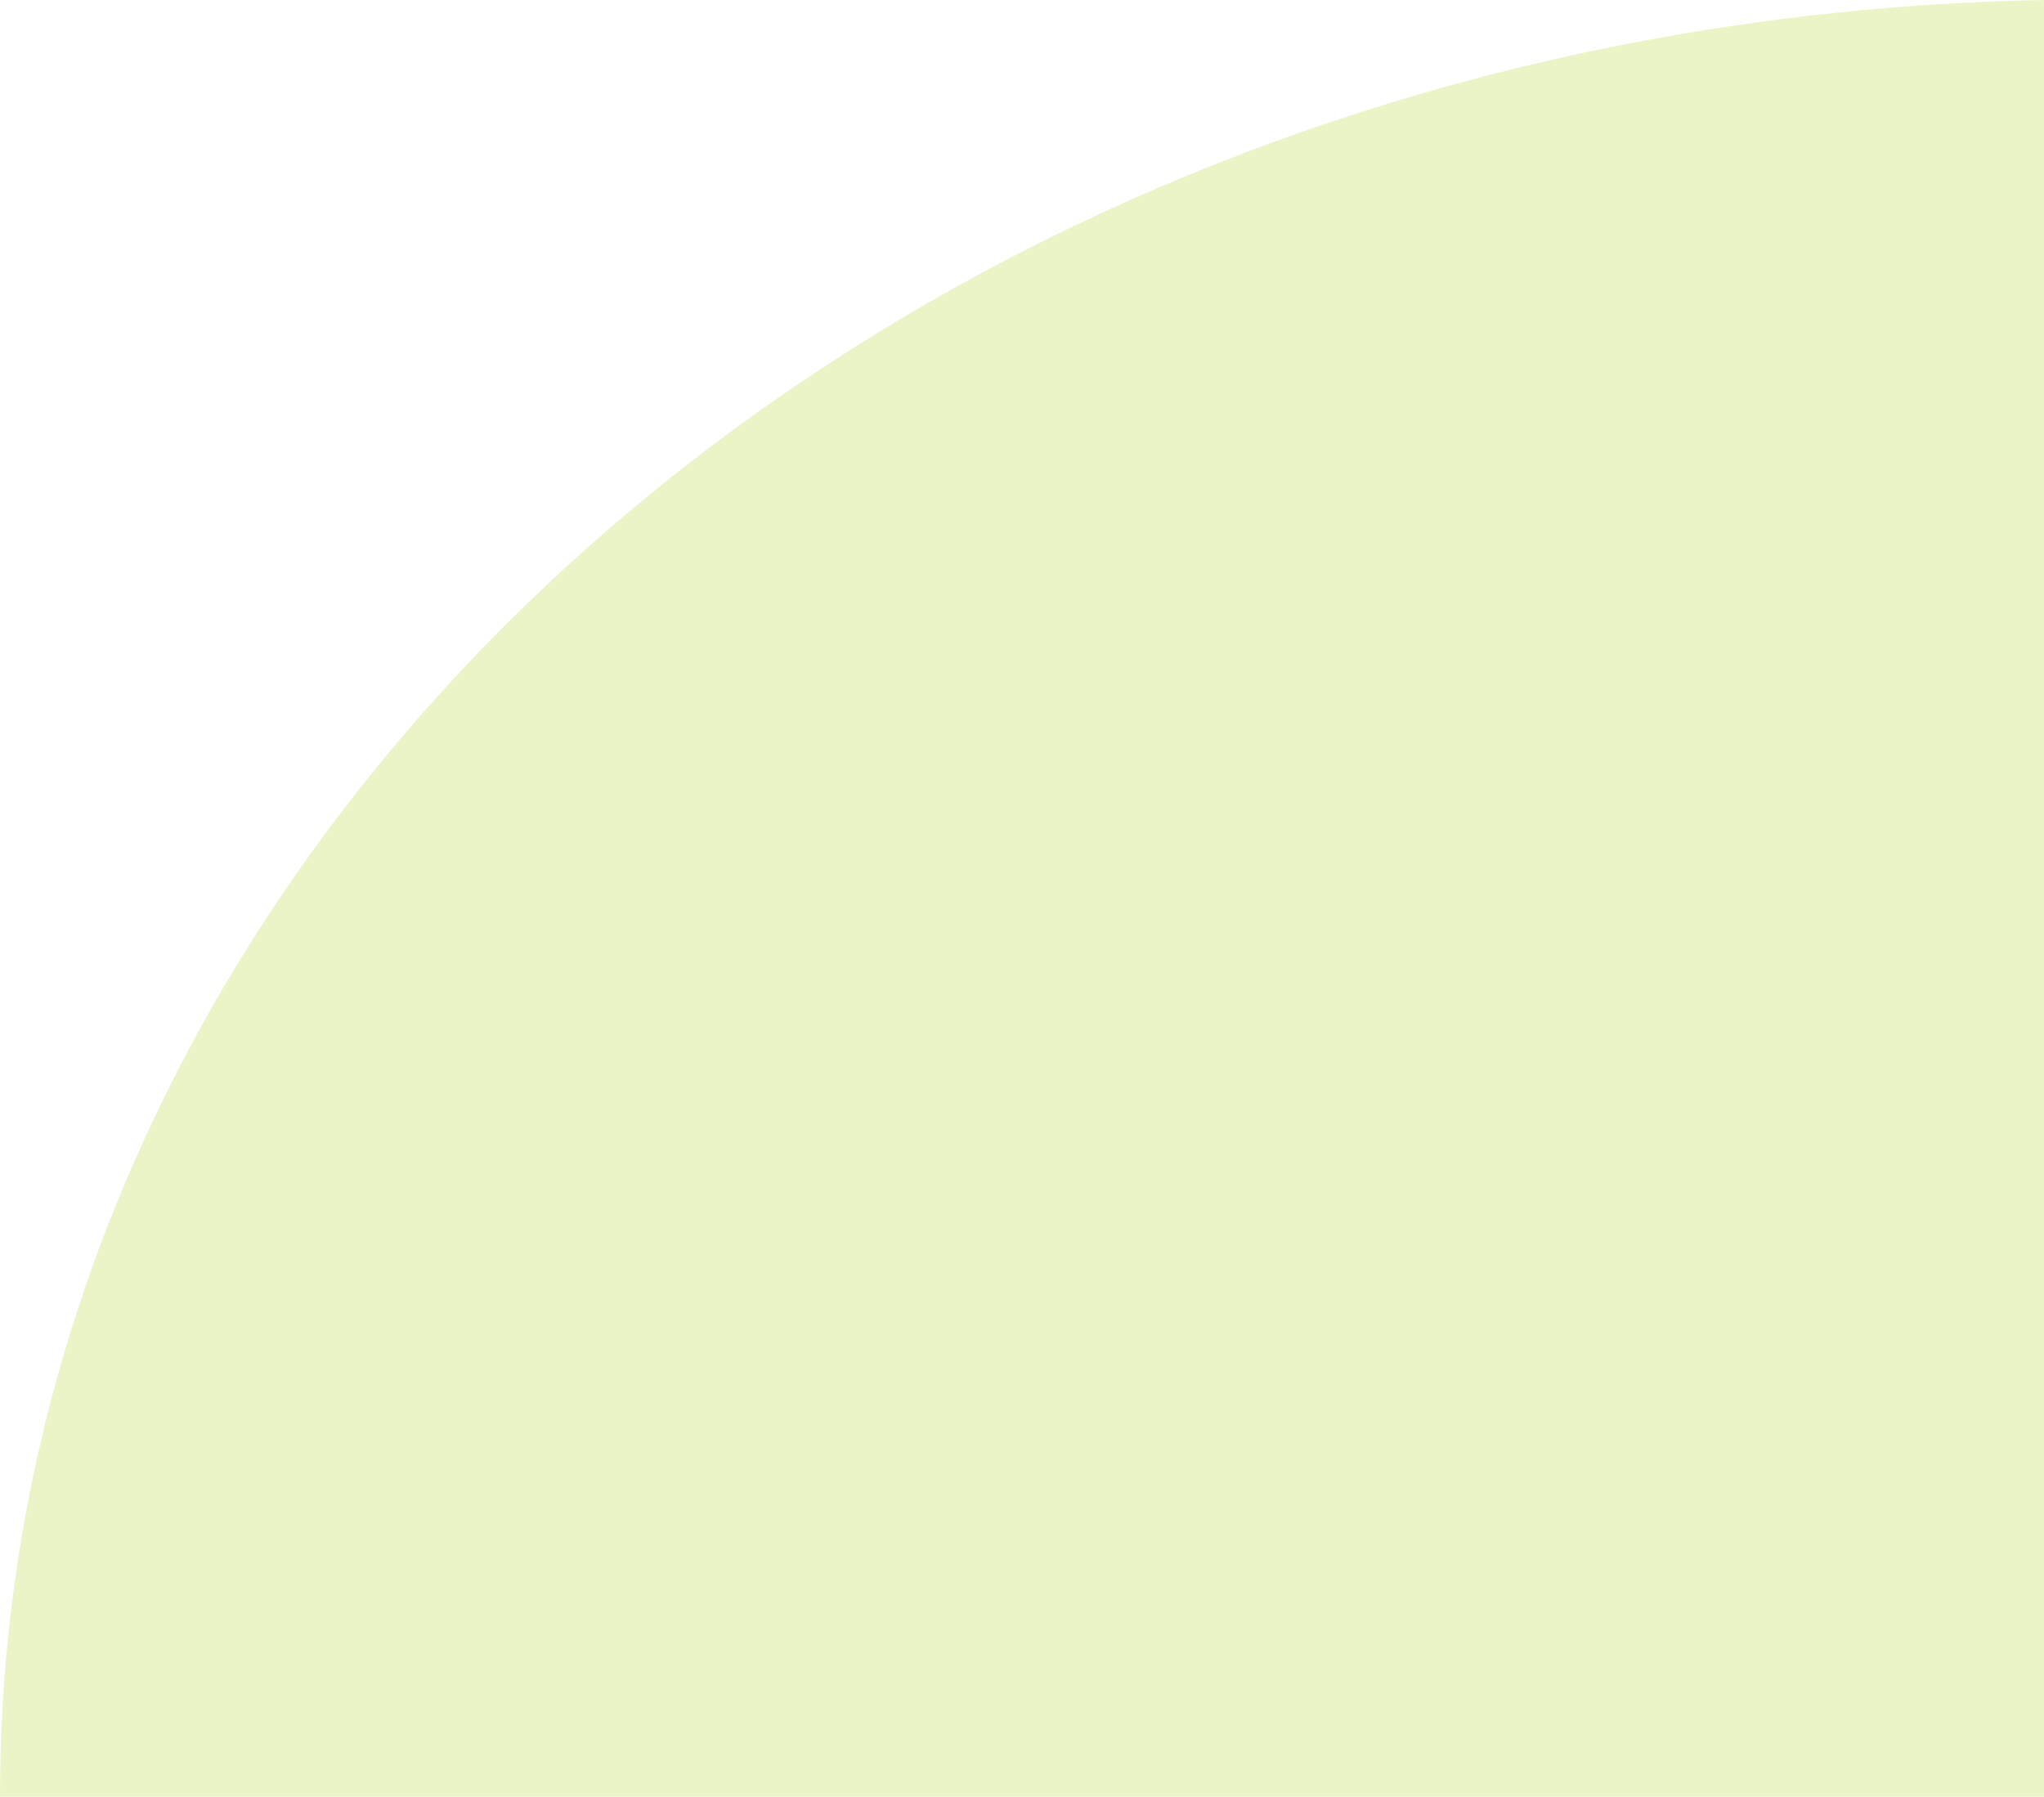
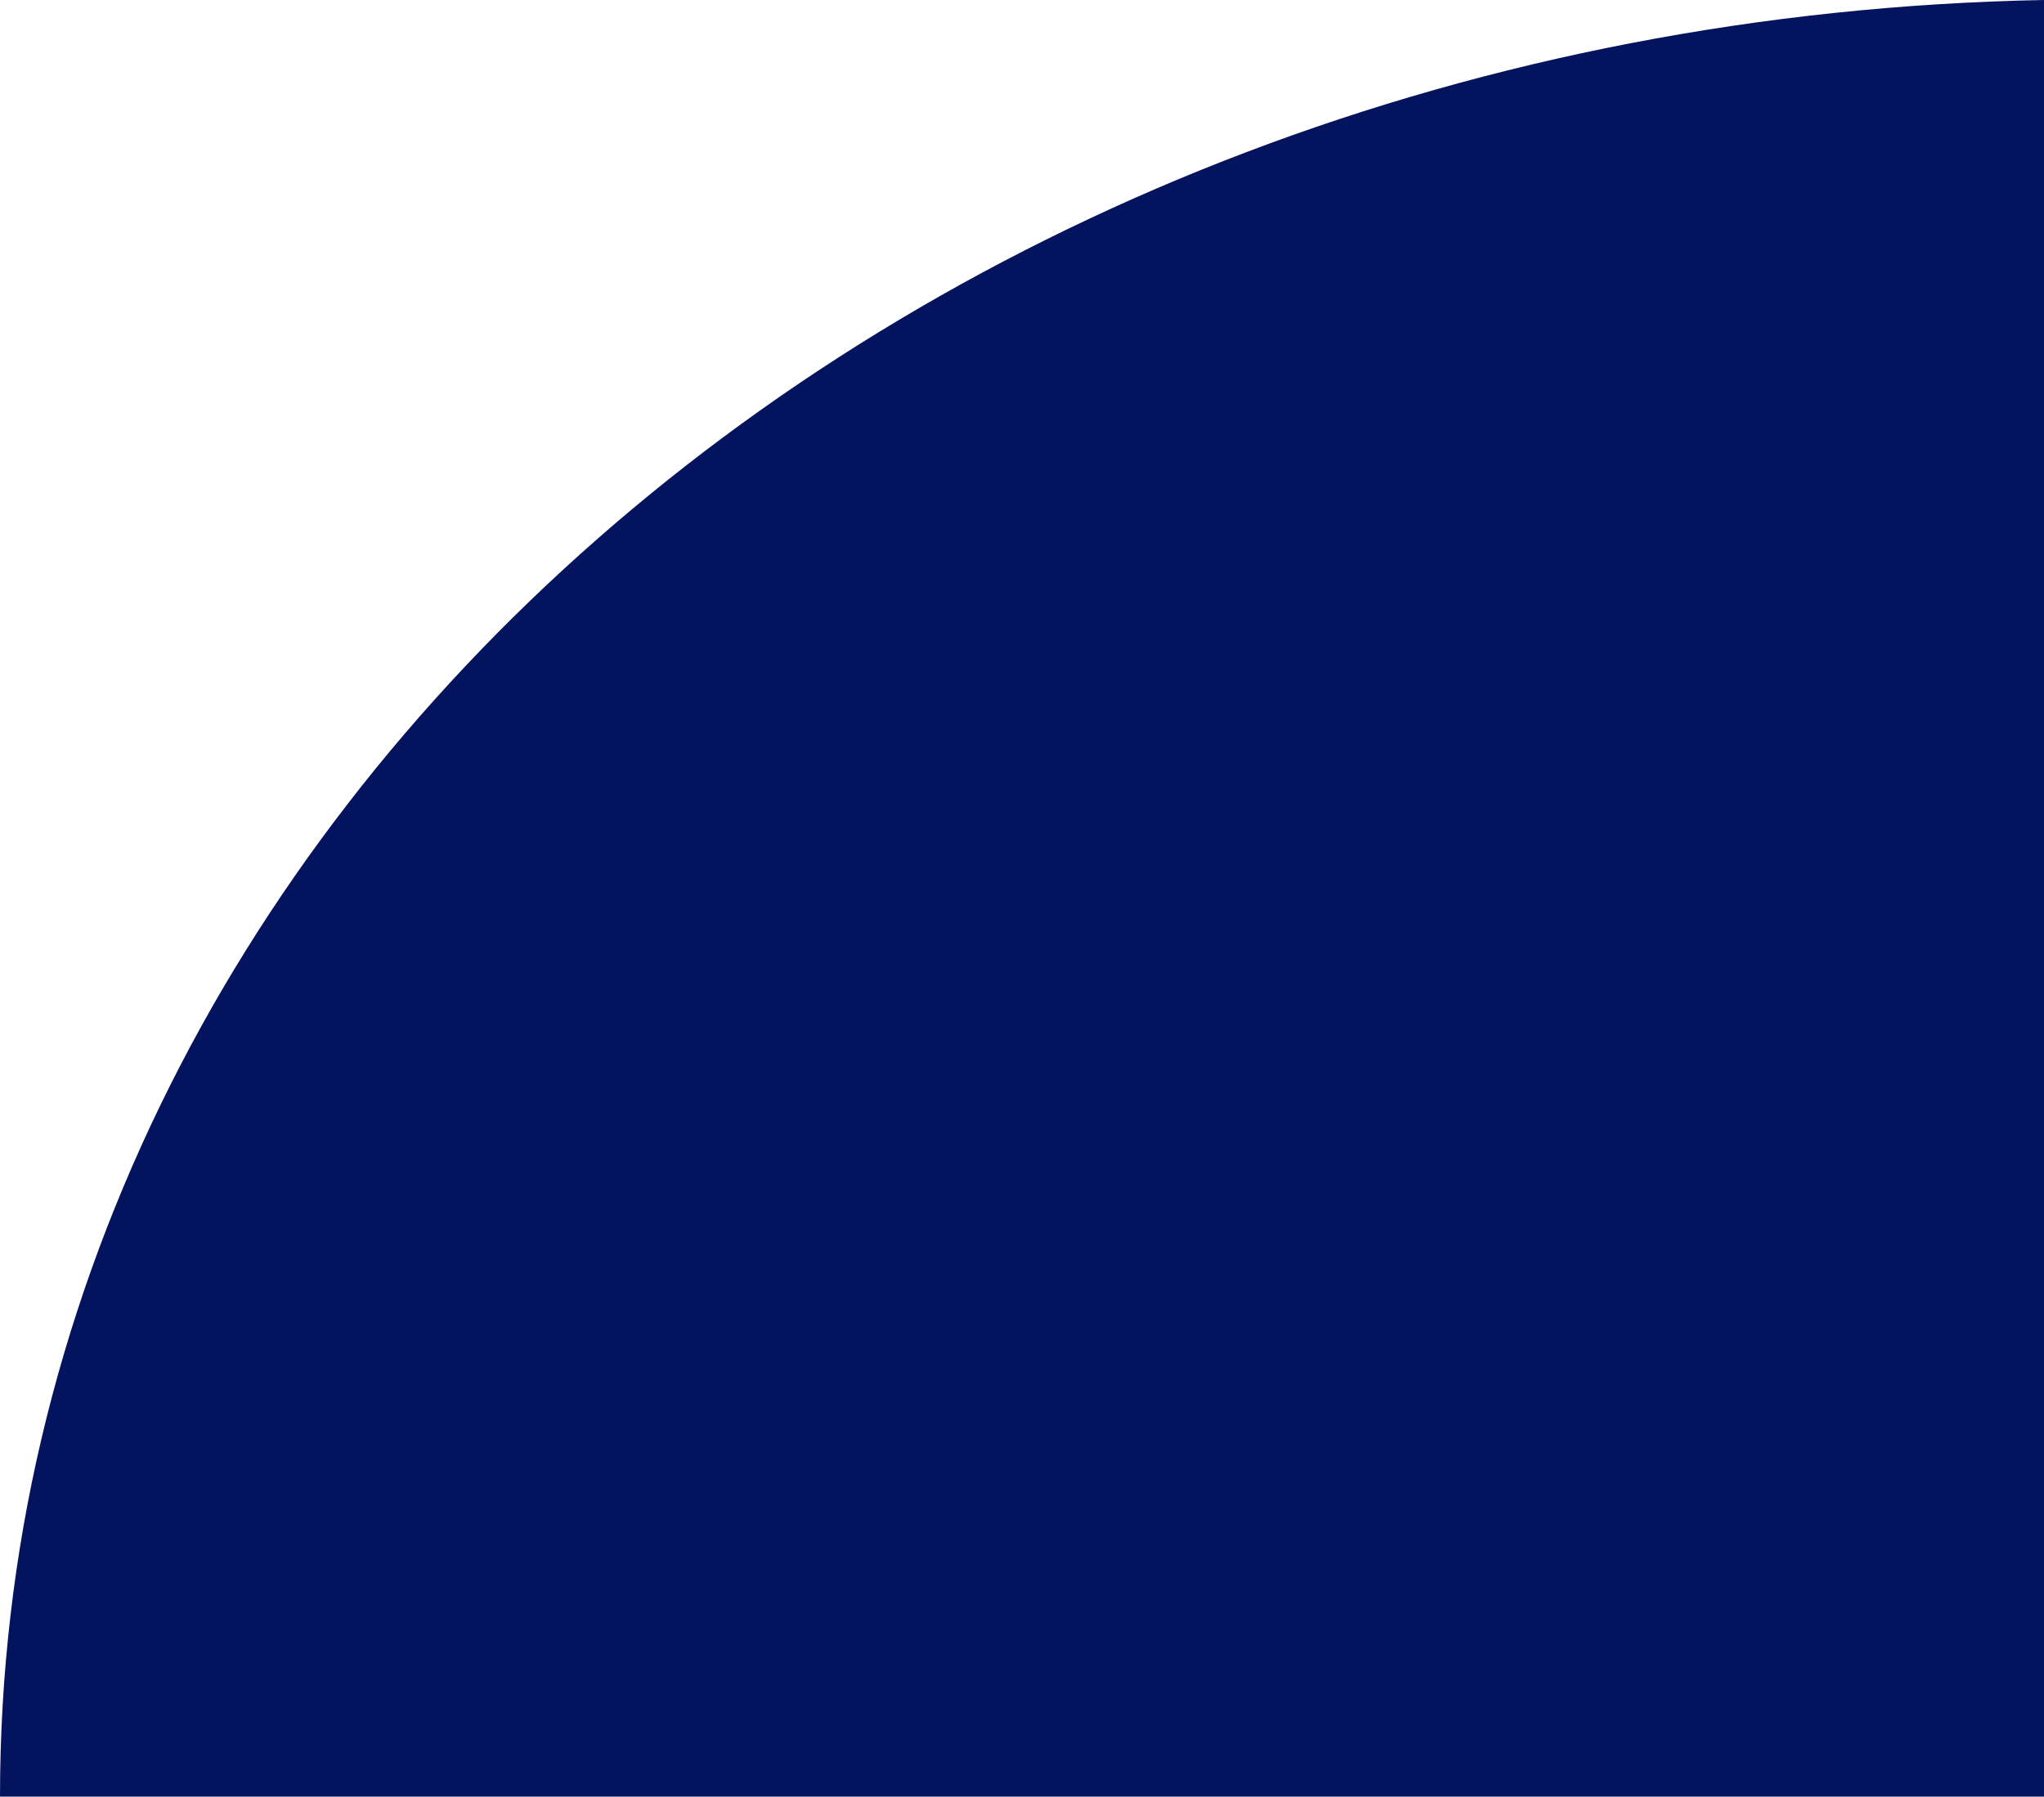
<svg xmlns="http://www.w3.org/2000/svg" width="414" height="363.911" viewBox="0 0 414 363.911">
-   <path id="Intersection_1" data-name="Intersection 1" d="M-539,364h414c0,198.308-184.487,359.577-414,363.911Z" transform="translate(-125 727.91) rotate(180)" fill="#afd61f40" />
+   <path id="Intersection_1" data-name="Intersection 1" d="M-539,364h414c0,198.308-184.487,359.577-414,363.911Z" transform="translate(-125 727.91) rotate(180)" fill="#04135e" />
</svg>
